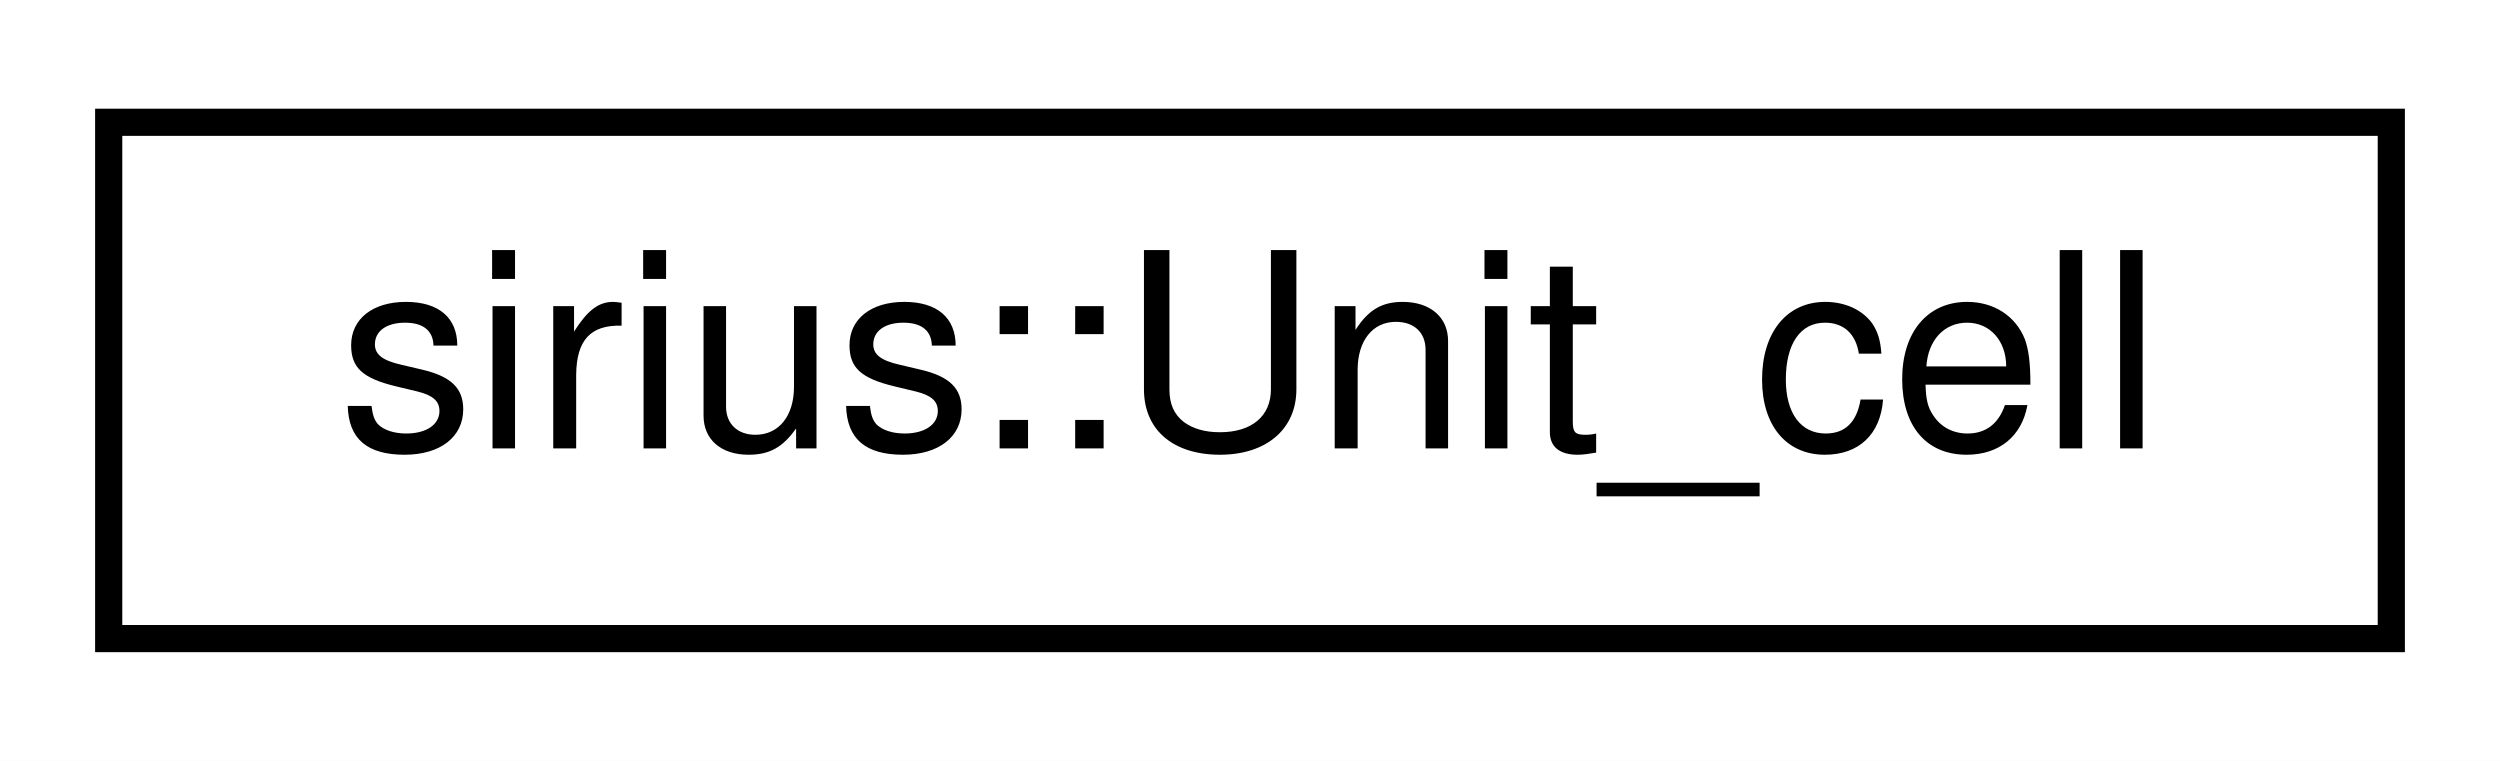
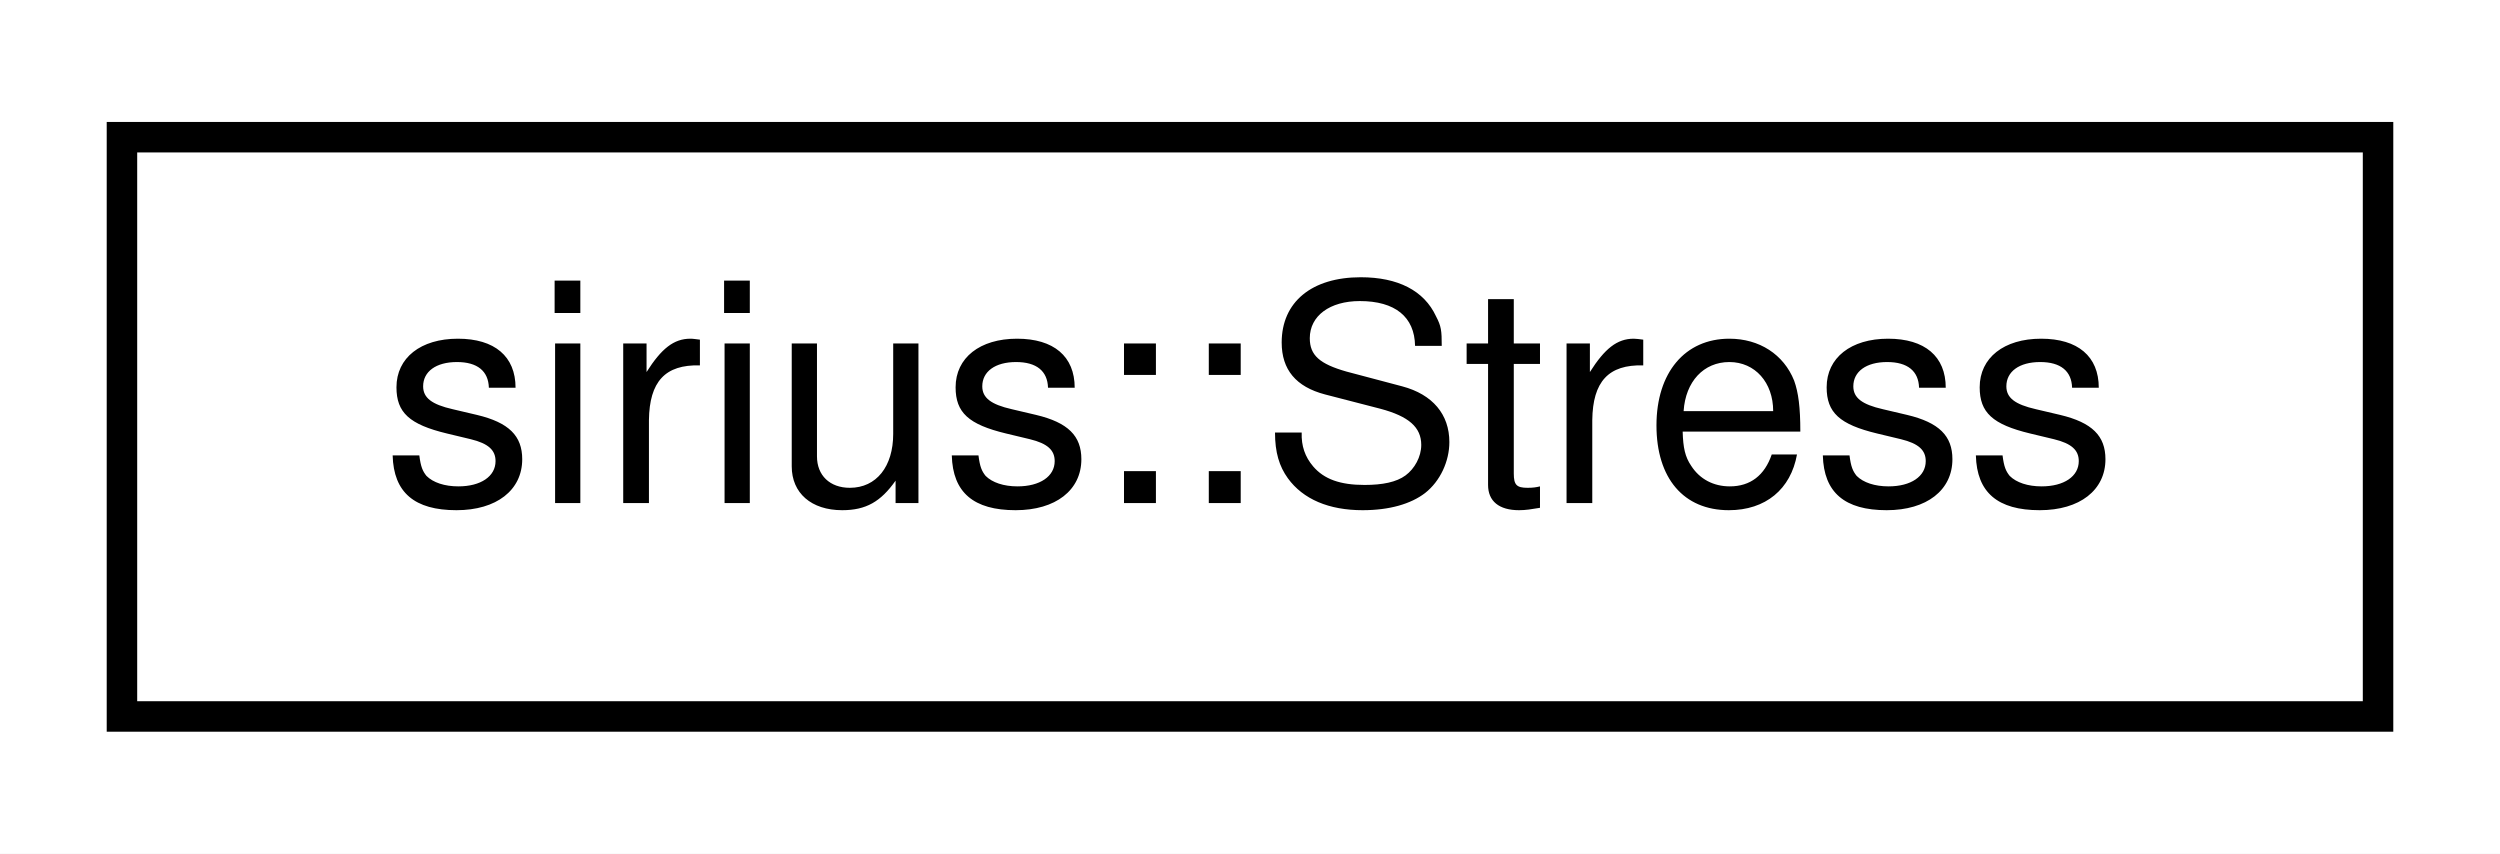
- <svg xmlns="http://www.w3.org/2000/svg" xmlns:xlink="http://www.w3.org/1999/xlink" width="92pt" height="28pt" viewBox="0.00 0.00 92.00 28.00">
+ <svg xmlns="http://www.w3.org/2000/svg" xmlns:xlink="http://www.w3.org/1999/xlink" width="82pt" height="28pt" viewBox="0.00 0.00 82.00 28.00">
  <g id="graph0" class="graph" transform="scale(1 1) rotate(0) translate(4 24)">
-     <polygon fill="#ffffff" stroke="transparent" points="-4,4 -4,-24 88,-24 88,4 -4,4" />
+     <polygon fill="#ffffff" stroke="transparent" points="-4,4 -4,-24 78,-24 78,4 -4,4" />
    <g id="node1" class="node">
      <g id="a_node1">
-         <a xlink:href="d6/dd1/classsirius_1_1_unit__cell.html" target="_top" xlink:title="Representation of a unit cell. ">
-           <polygon fill="#ffffff" stroke="#000000" points="0,-.5 0,-19.5 84,-19.5 84,-.5 0,-.5" />
-           <text text-anchor="middle" x="42" y="-7.5" font-family="Helvetica,sans-Serif" font-size="10.00" fill="#000000">sirius::Unit_cell</text>
+         <a xlink:href="df/db7/classsirius_1_1_stress.html" target="_top" xlink:title="Stress tensor. ">
+           <polygon fill="#ffffff" stroke="#000000" points="0,-.5 0,-19.5 74,-19.5 74,-.5 0,-.5" />
+           <text text-anchor="middle" x="37" y="-7.5" font-family="Helvetica,sans-Serif" font-size="10.00" fill="#000000">sirius::Stress</text>
        </a>
      </g>
    </g>
  </g>
</svg>
